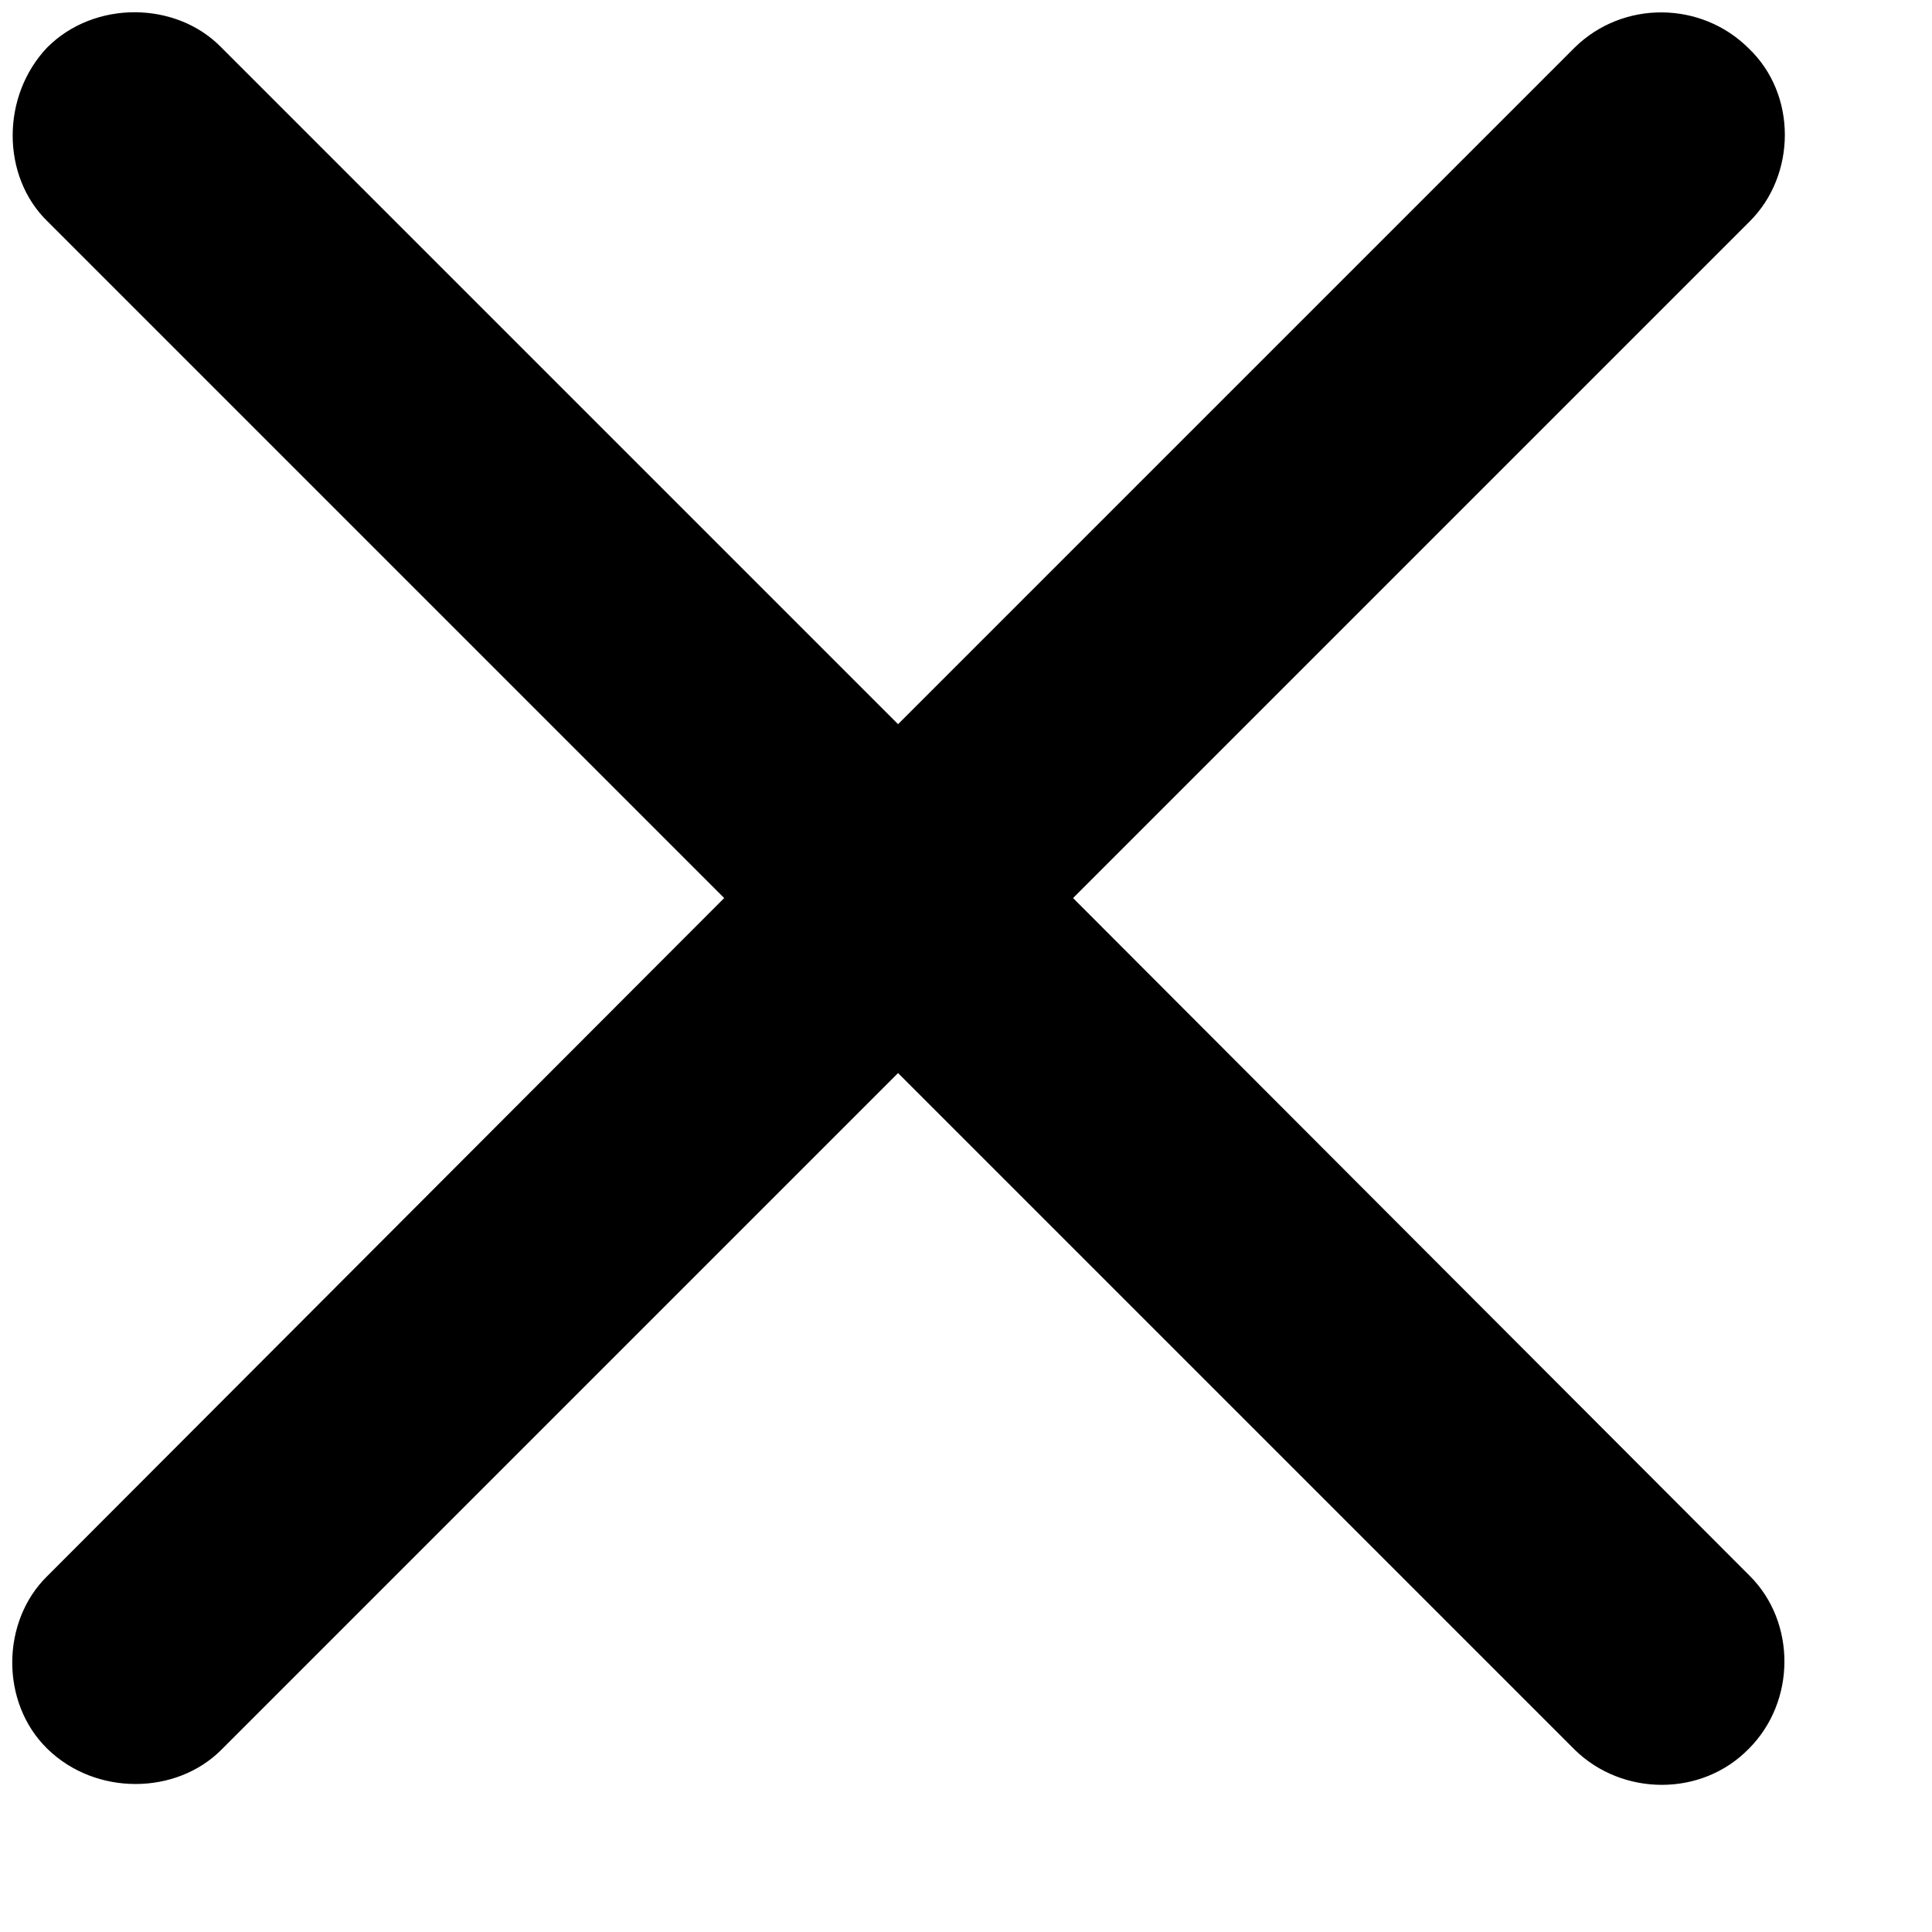
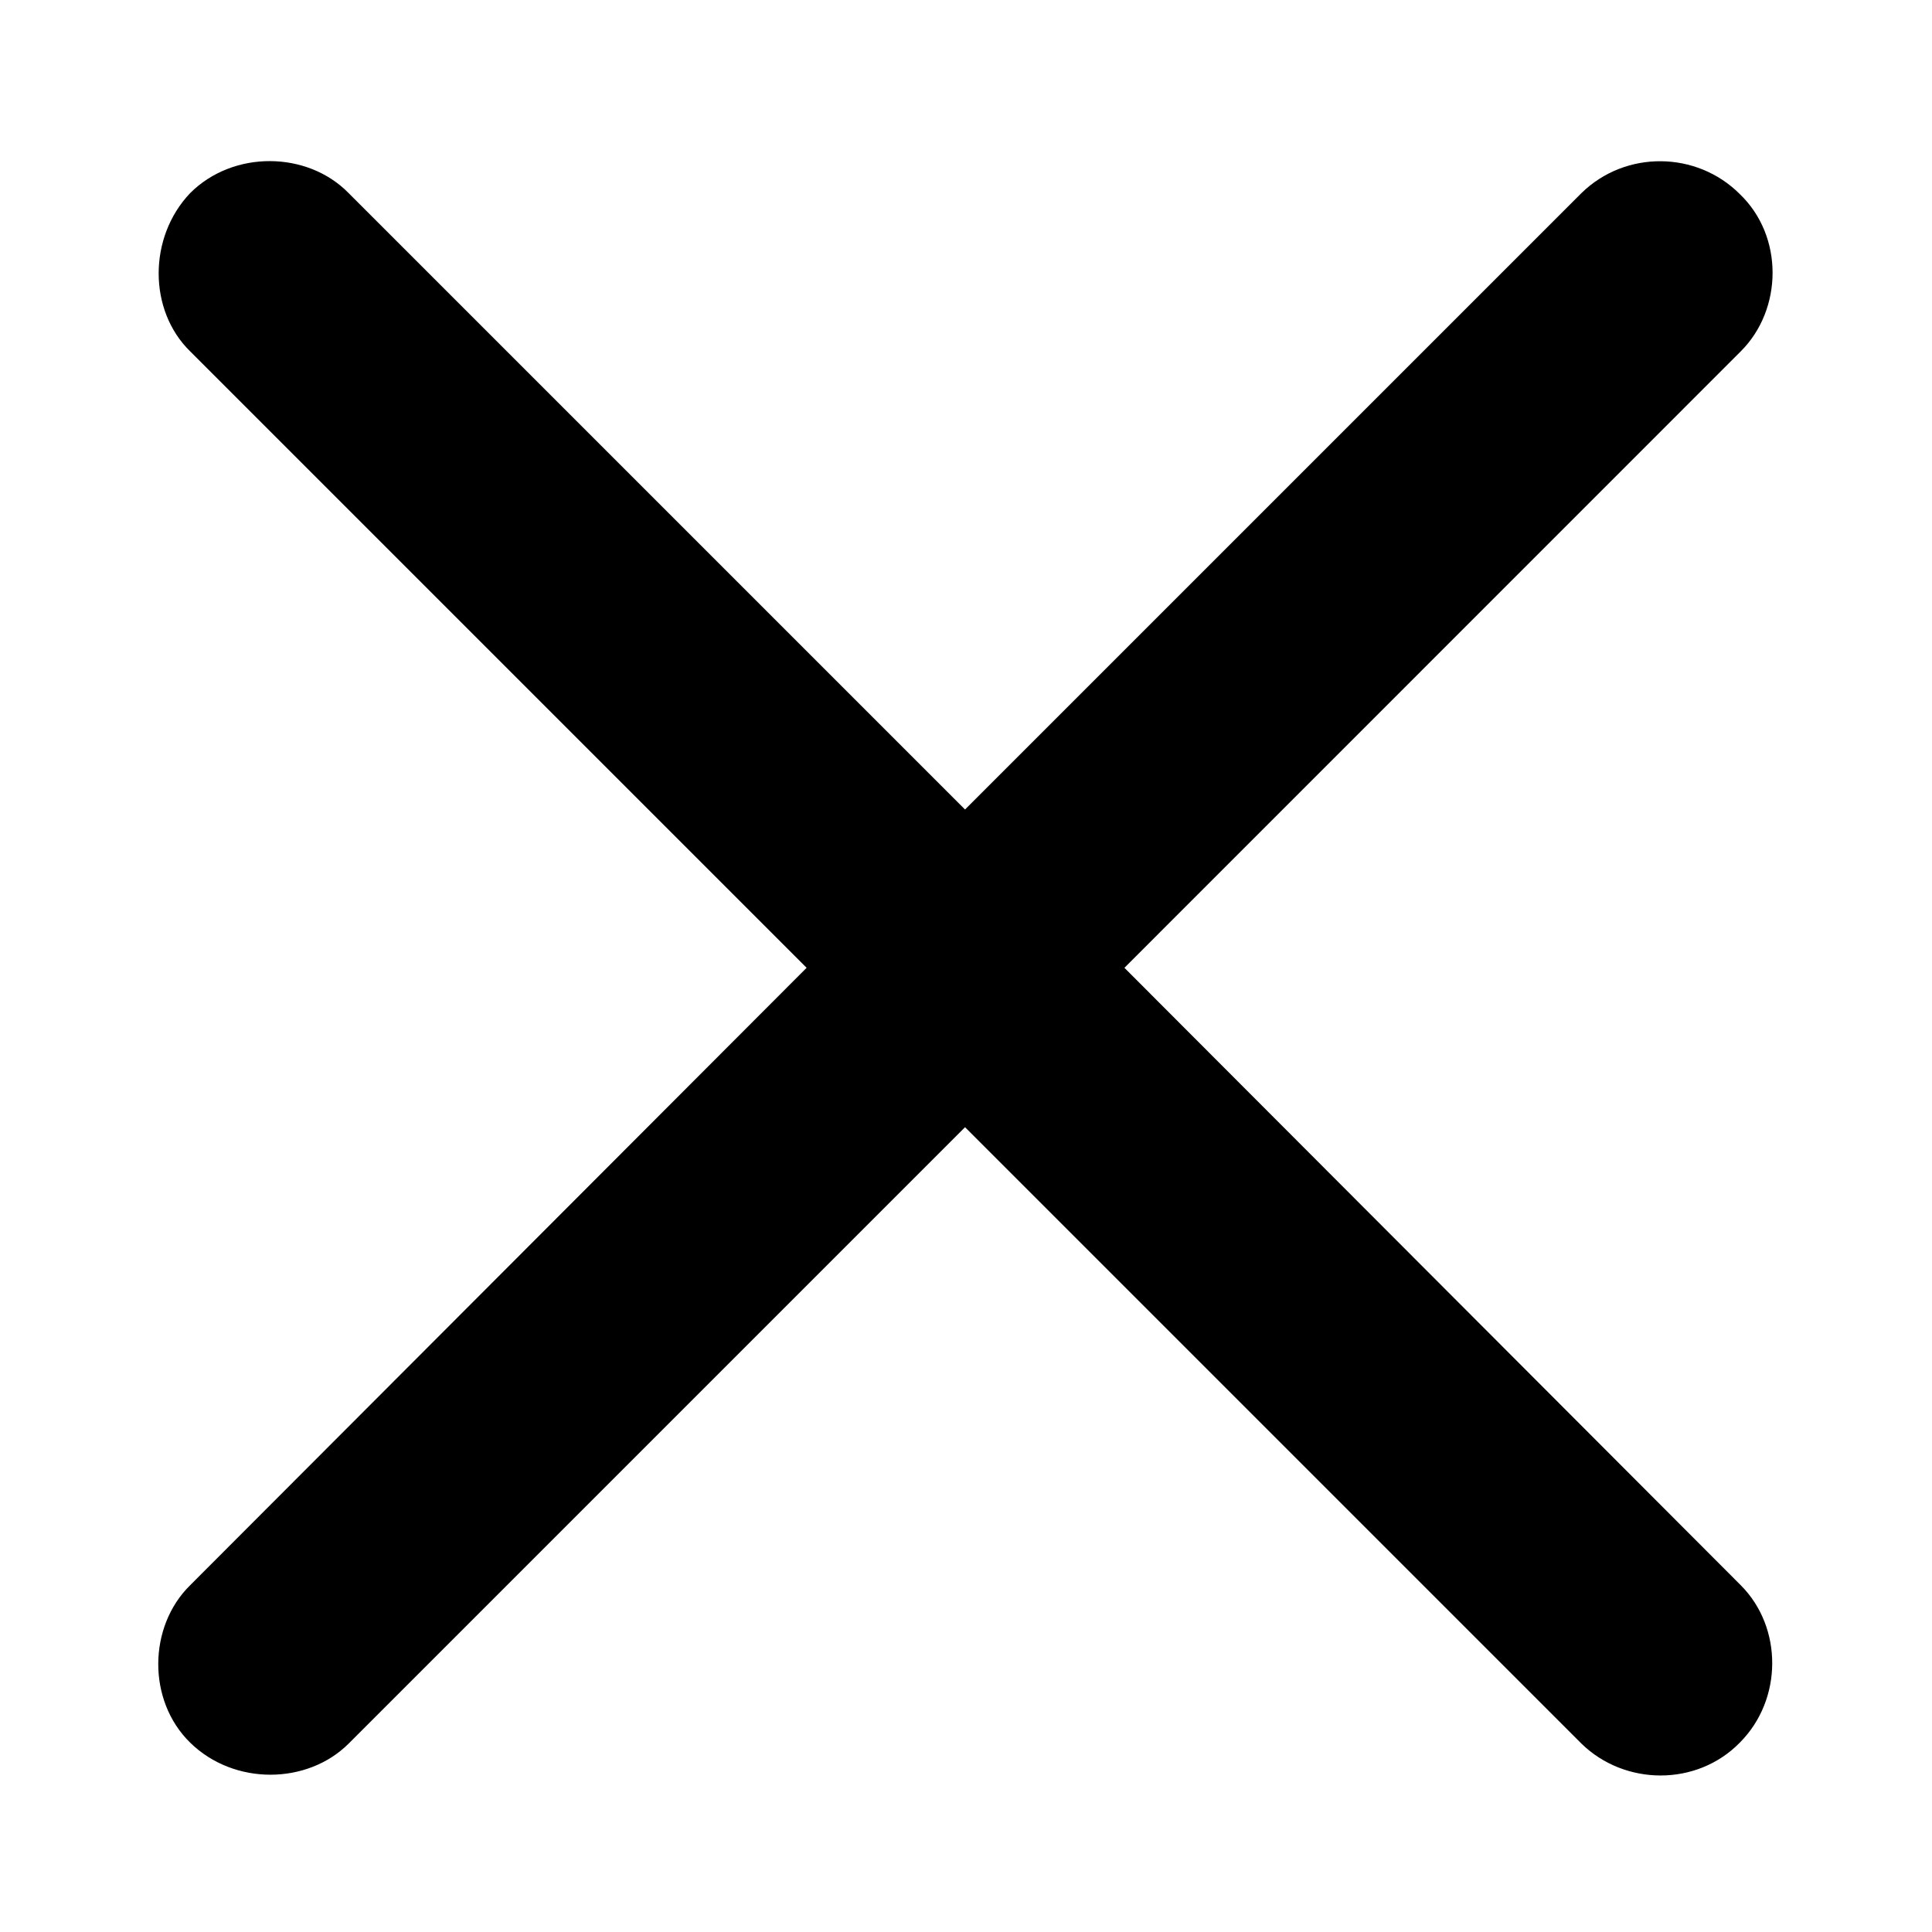
- <svg xmlns="http://www.w3.org/2000/svg" width="12" height="12" viewBox="0 0 12 12">
-   <path d="M10.869 9.789C11.156 10.076 11.156 10.568 10.862 10.862C10.568 11.163 10.076 11.156 9.782 10.869L5.578 6.665L1.374 10.869C1.094 11.149 0.595 11.156 0.294 10.862C0 10.575 0.007 10.069 0.294 9.789L4.498 5.578L0.294 1.374C0.007 1.094 0.007 0.595 0.294 0.294C0.588 0 1.094 0.007 1.374 0.294L5.578 4.498L9.782 0.294C10.083 0 10.568 0.007 10.862 0.301C11.163 0.588 11.156 1.087 10.869 1.374L6.665 5.578L10.869 9.789Z" stroke="none" fill="currentColor" />
+ <svg xmlns="http://www.w3.org/2000/svg" width="16" height="16" viewBox="0 0 16 16" fill="none">
+   <path d="M14.416 13.128C14.765 13.477 14.765 14.075 14.408 14.432C14.051 14.797 13.454 14.789 13.097 14.44L7.992 9.335L2.887 14.44C2.546 14.78 1.94 14.789 1.575 14.432C1.218 14.083 1.227 13.469 1.575 13.128L6.68 8.015L1.575 2.91C1.227 2.57 1.227 1.964 1.575 1.599C1.932 1.242 2.546 1.25 2.887 1.599L7.992 6.704L13.097 1.599C13.462 1.242 14.051 1.25 14.408 1.607C14.773 1.956 14.765 2.562 14.416 2.91L9.312 8.015L14.416 13.128Z" fill="currentColor" />
</svg>
